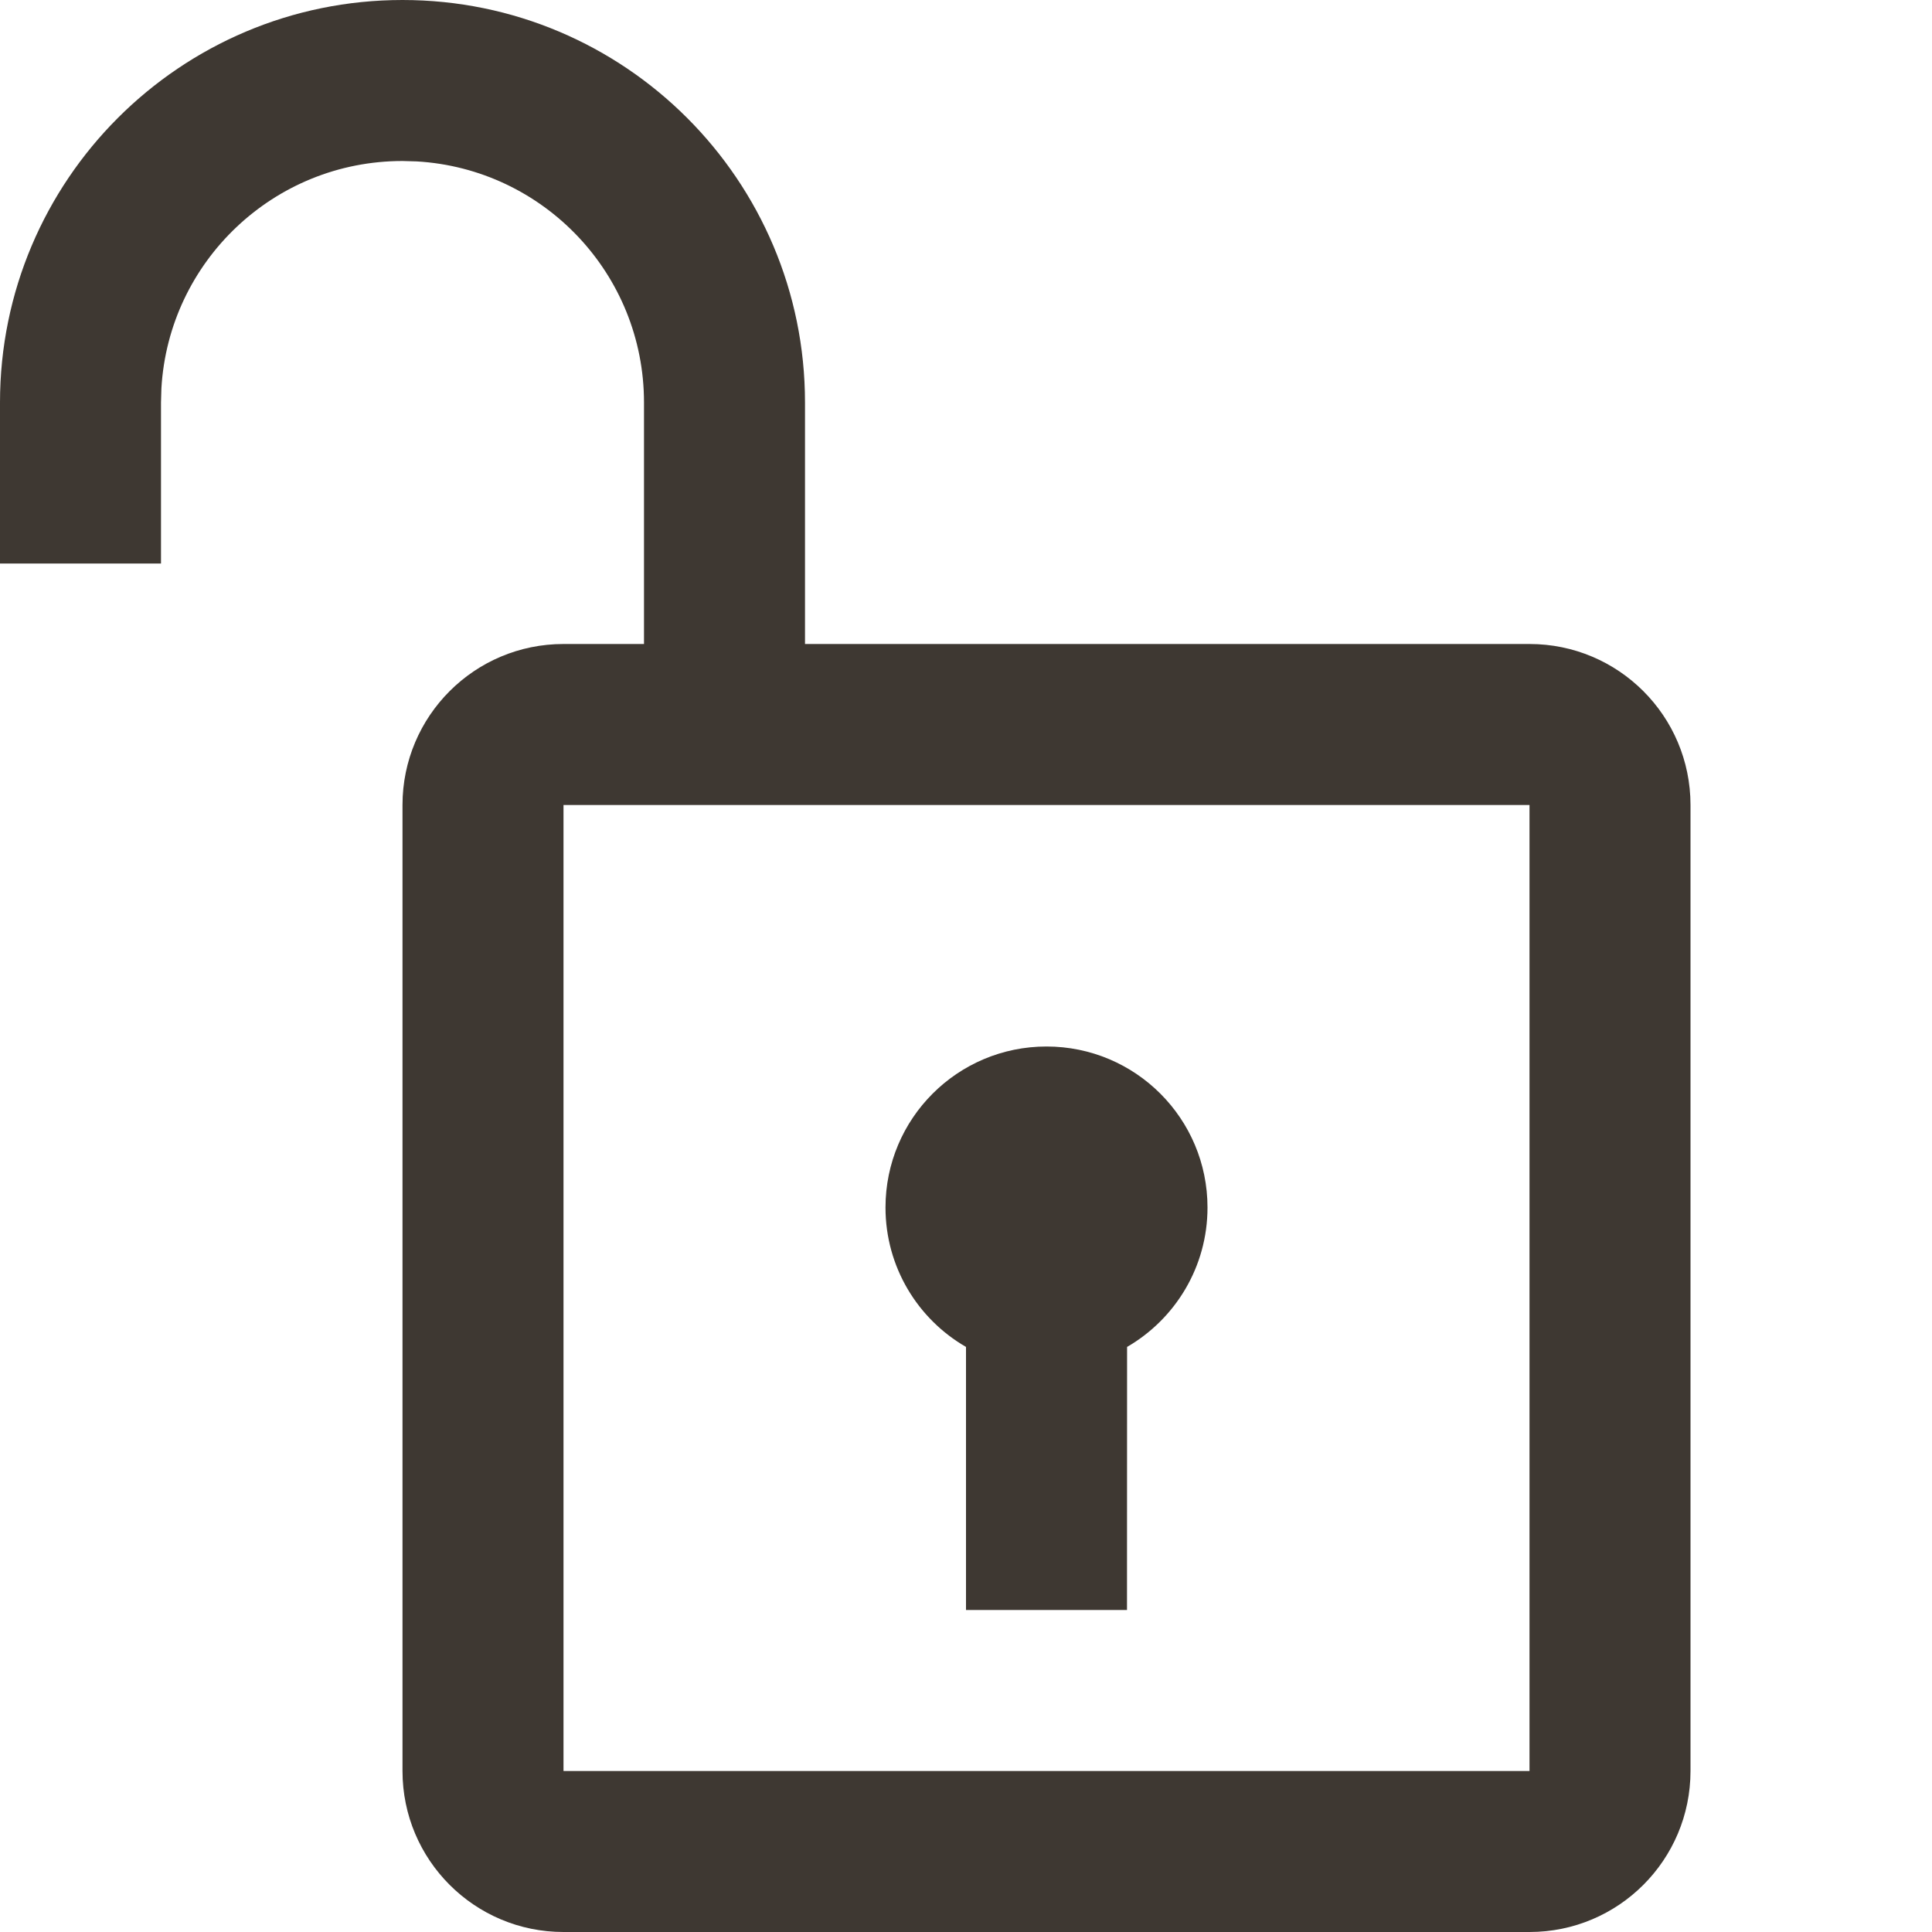
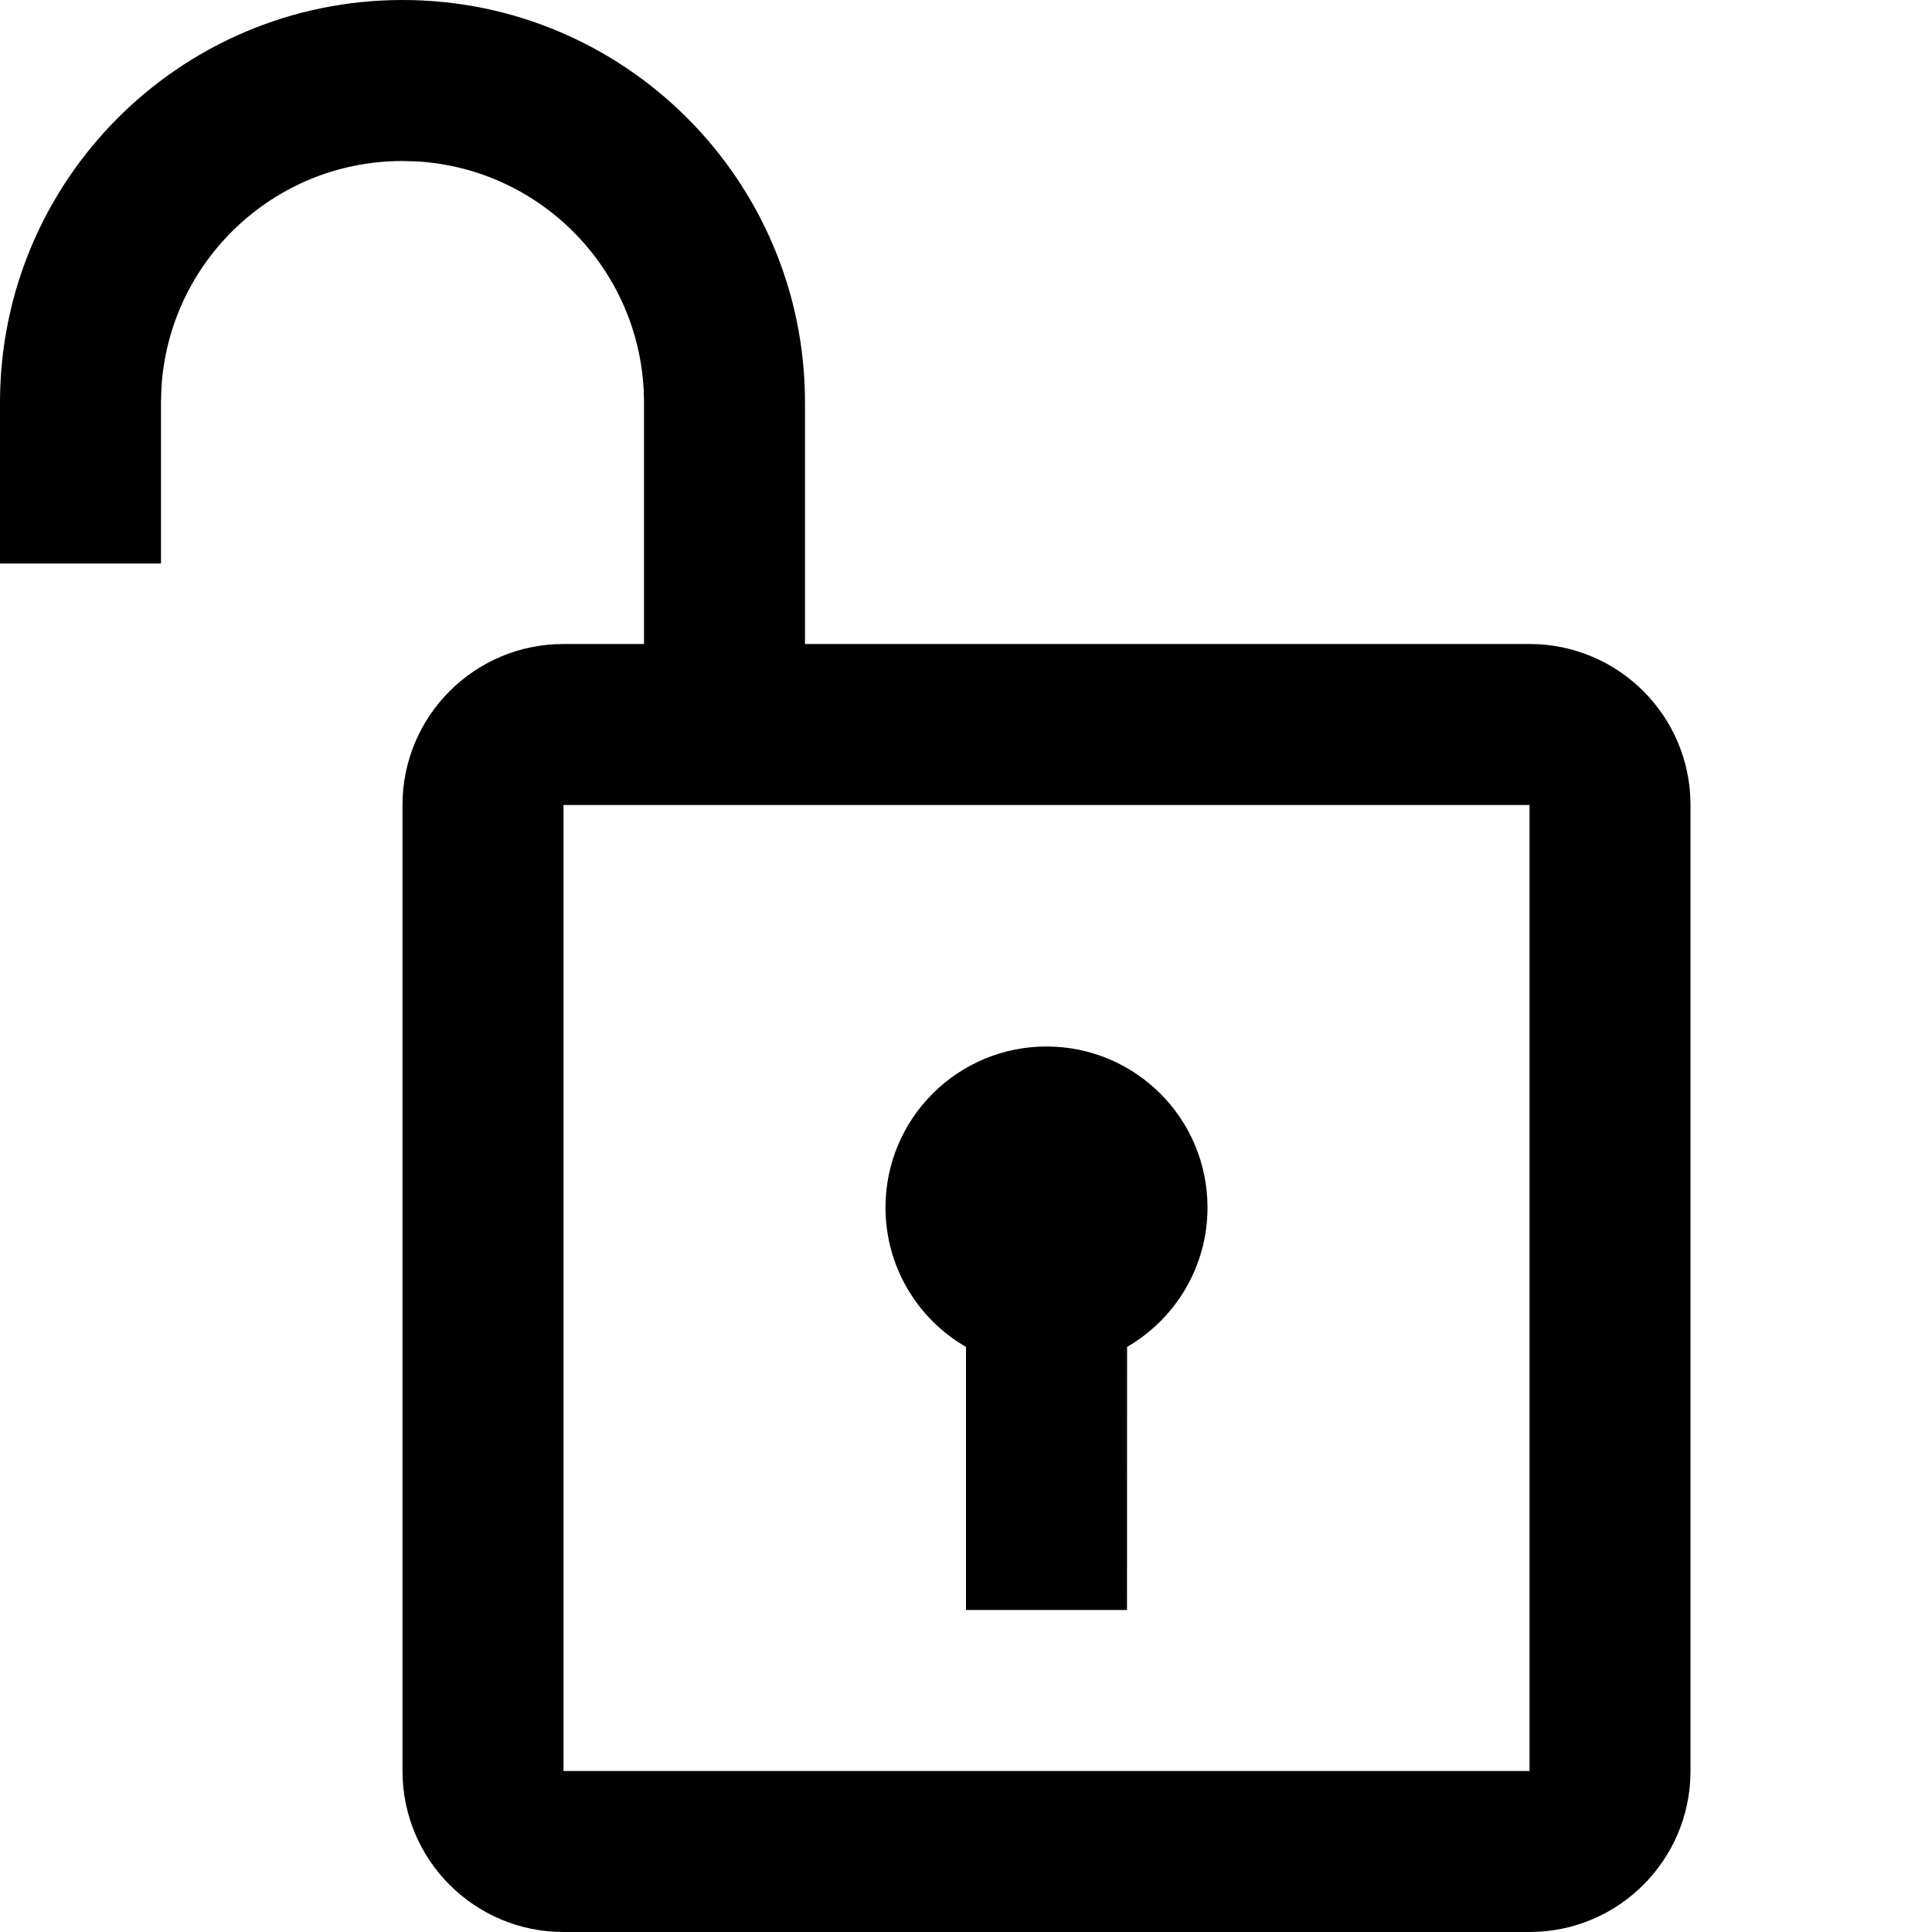
- <svg xmlns="http://www.w3.org/2000/svg" width="24" height="24" viewBox="0 0 24 24" fill="none">
-   <path fill-rule="evenodd" clip-rule="evenodd" d="M5 0C7.761 0 10 2.239 10 5V8H19C20.105 8 21 8.895 21 10V22C21 23.105 20.105 24 19 24H7C5.895 24 5 23.105 5 22V10C5 8.895 5.895 8 7 8H8V5C8 3.402 6.751 2.096 5.176 2.005L5 2C3.402 2 2.096 3.249 2.005 4.824L2 5V7H0V5C0 2.239 2.239 0 5 0ZM19 10H7V22H19V10ZM13 13C14.105 13 15 13.895 15 15C15 15.74 14.598 16.386 14.001 16.732L14 20H12L12 16.732C11.402 16.387 11 15.74 11 15C11 13.895 11.895 13 13 13Z" fill="#3E3832" />
+ <svg xmlns="http://www.w3.org/2000/svg" width="1em" height="1em" viewBox="0 0 24 24" fill="none">
+   <path fill-rule="evenodd" clip-rule="evenodd" d="M5 0C7.761 0 10 2.239 10 5V8H19C20.105 8 21 8.895 21 10V22C21 23.105 20.105 24 19 24H7C5.895 24 5 23.105 5 22V10C5 8.895 5.895 8 7 8H8V5C8 3.402 6.751 2.096 5.176 2.005L5 2C3.402 2 2.096 3.249 2.005 4.824L2 5V7H0V5C0 2.239 2.239 0 5 0ZM19 10H7V22H19V10ZM13 13C14.105 13 15 13.895 15 15C15 15.74 14.598 16.386 14.001 16.732L14 20H12L12 16.732C11.402 16.387 11 15.74 11 15C11 13.895 11.895 13 13 13Z" fill="currentColor" />
</svg>
